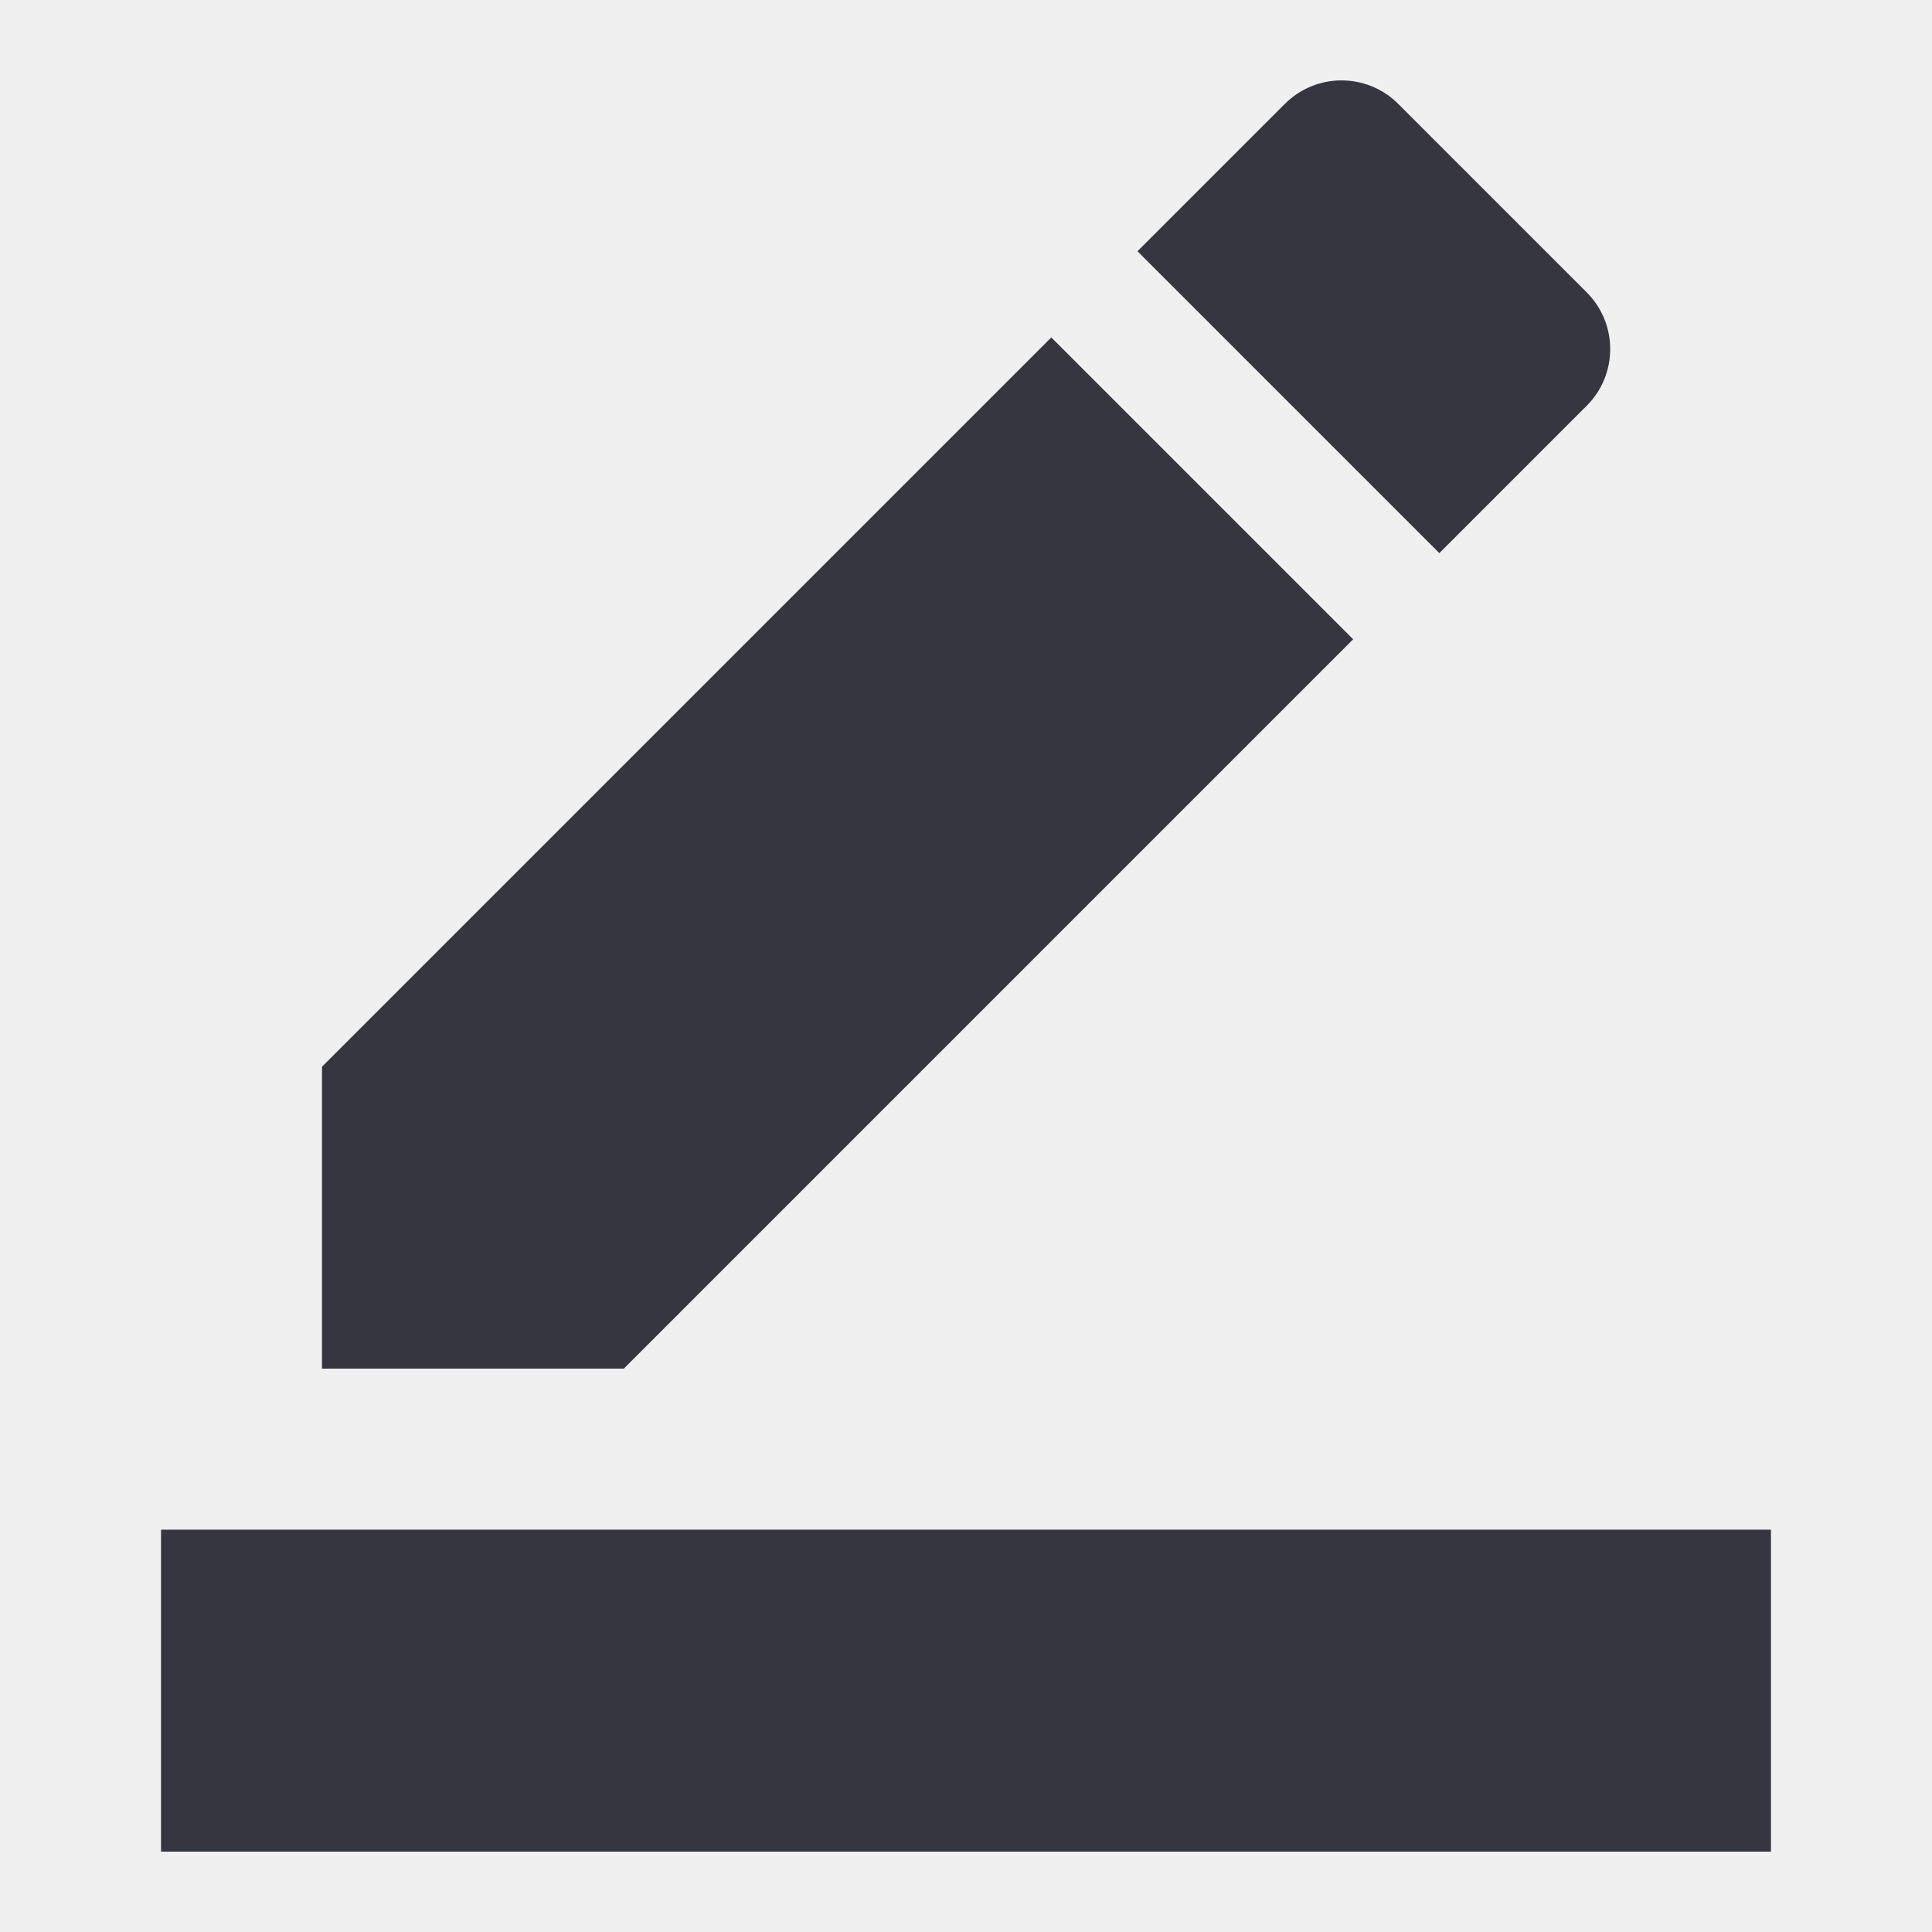
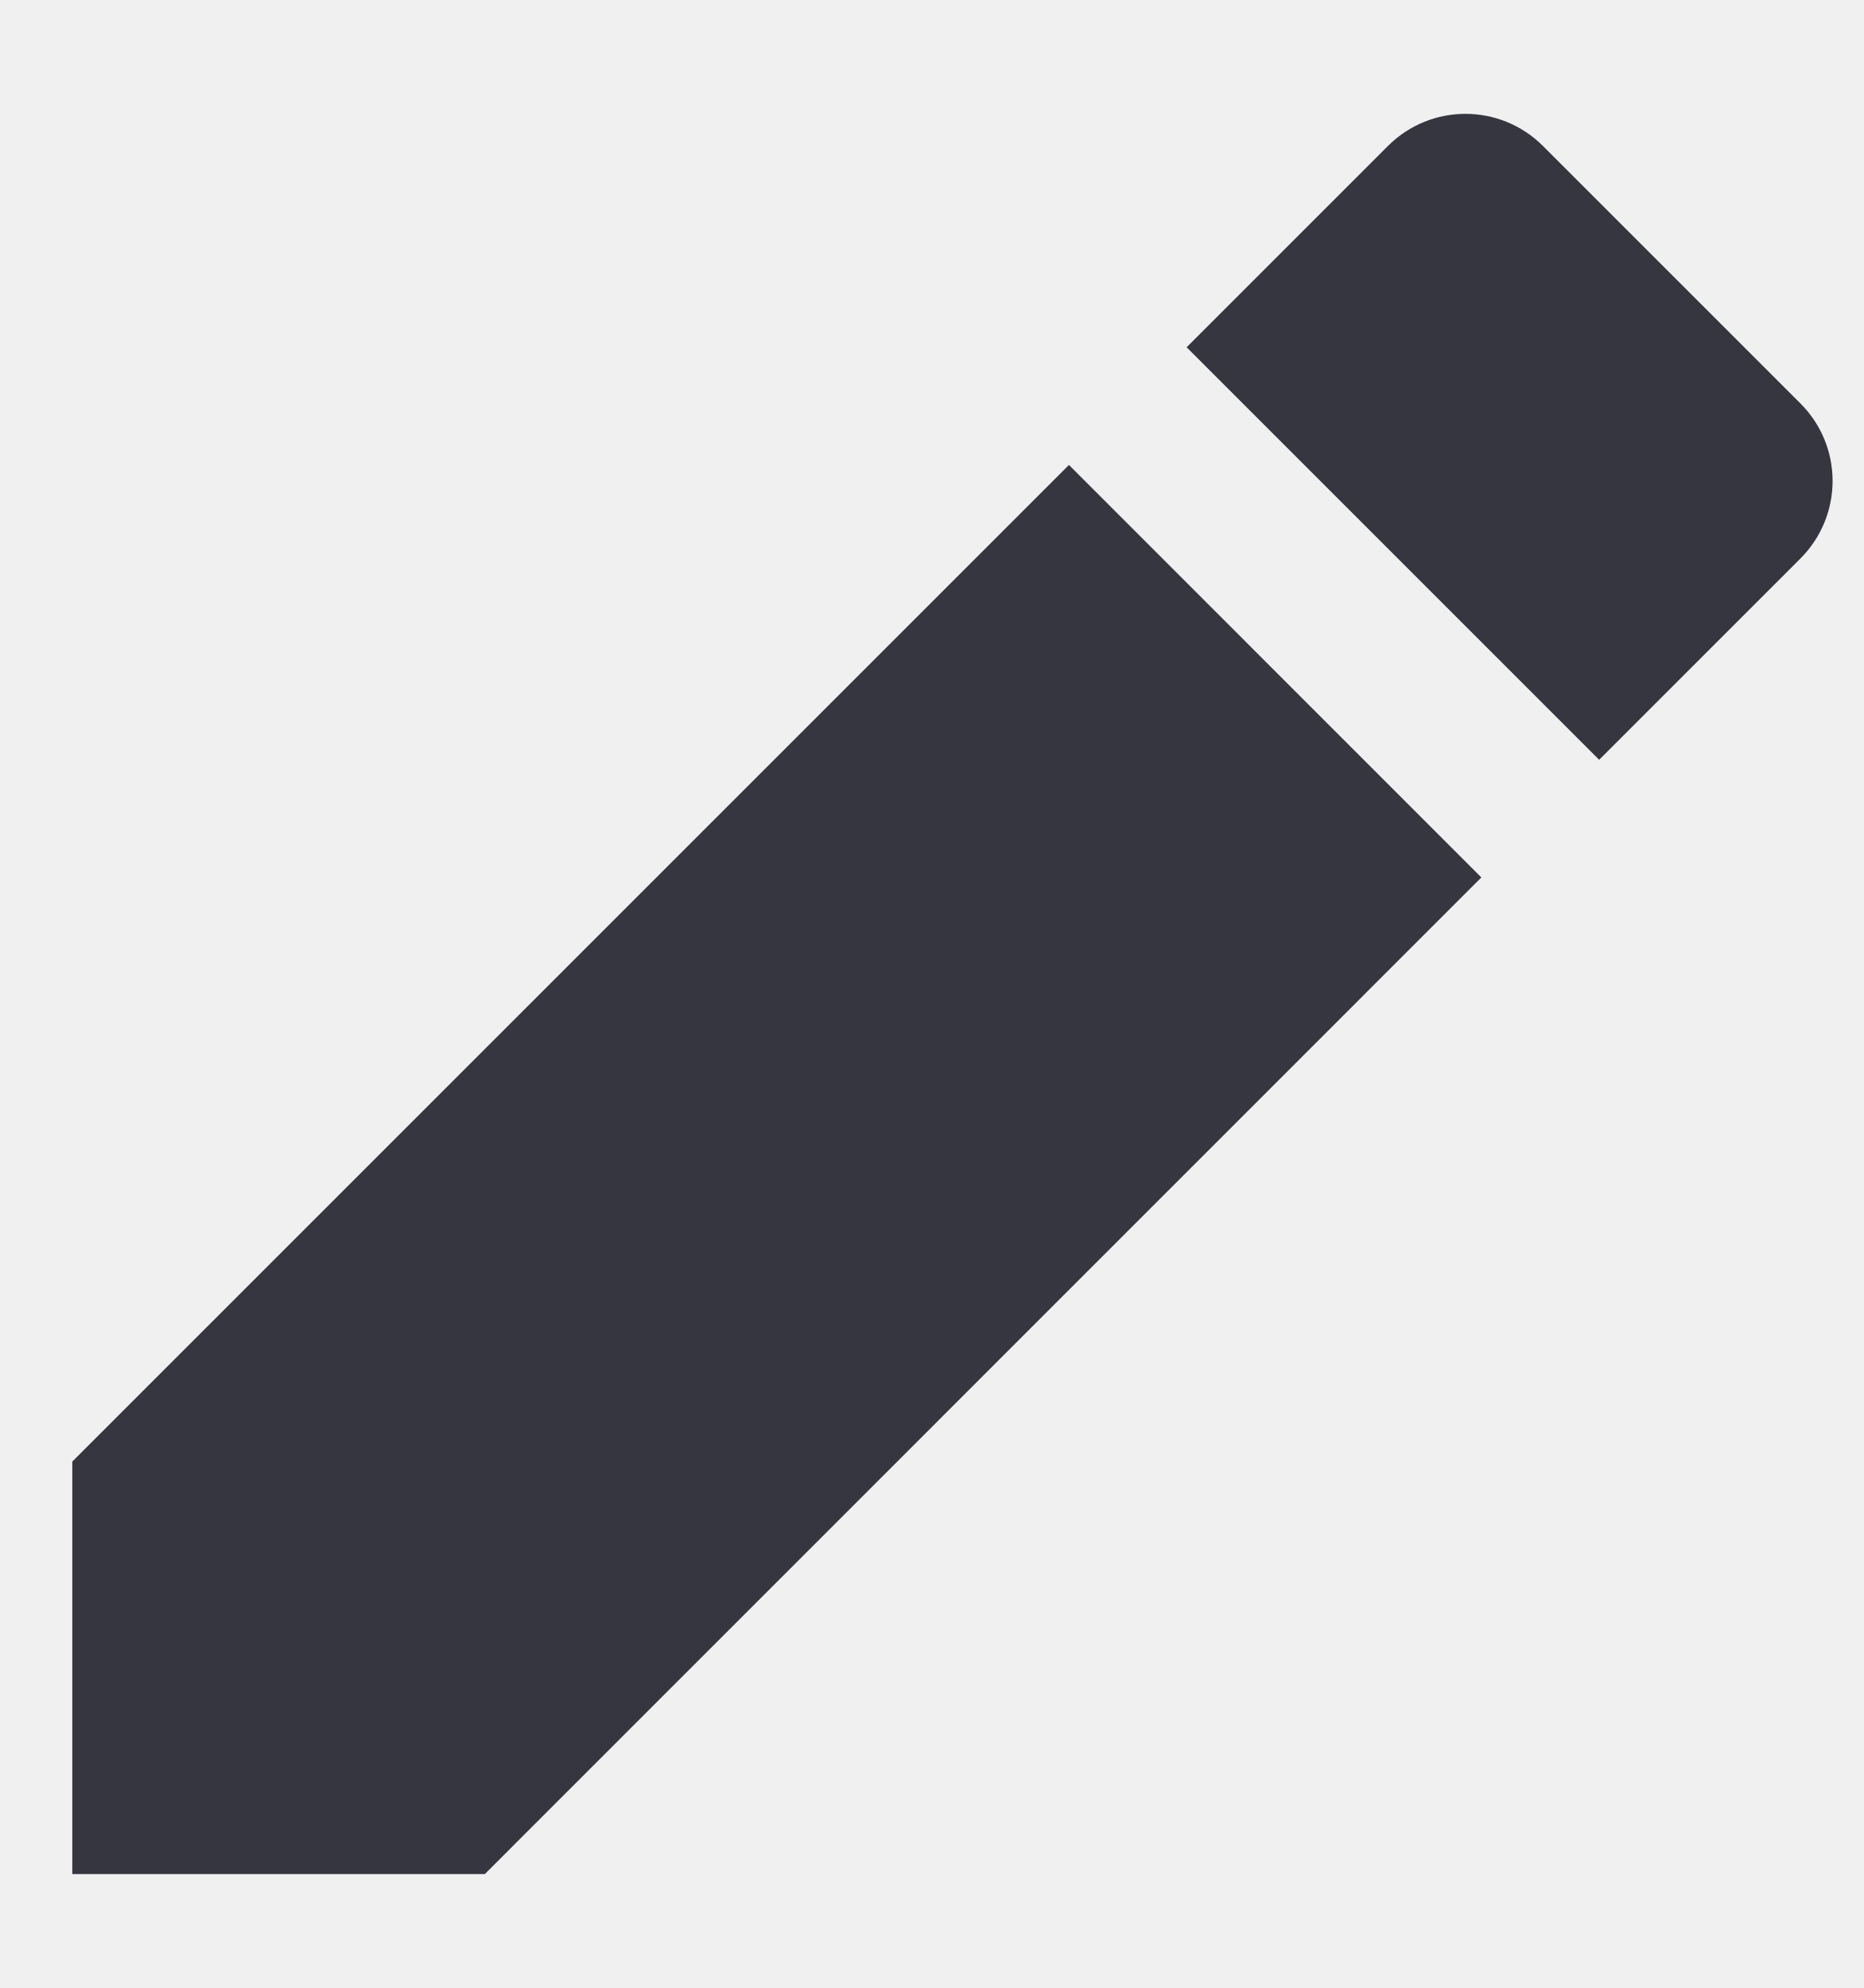
- <svg xmlns="http://www.w3.org/2000/svg" width="20" height="20" viewBox="0 0 20 20" fill="none">
-   <g clip-path="url(#clip0_206_508)">
-     <path d="M18.333 19.168H1.667V15.835H18.333V19.168ZM10.883 3.493L14.008 6.618L6.458 14.168H3.333V11.043L10.883 3.493ZM14.9 5.726L11.775 2.601L13.3 1.076C13.625 0.751 14.15 0.751 14.475 1.076L16.425 3.026C16.75 3.351 16.75 3.876 16.425 4.201L14.9 5.726Z" fill="#35363F" />
-   </g>
-   <defs>
-     <clipPath id="clip0_206_508">
-       <rect width="20" height="20" fill="white" />
-     </clipPath>
-   </defs>
+ <svg xmlns="http://www.w3.org/2000/svg" width="15" height="16" viewBox="0 0 15 16" fill="none">
+   <path d="M8.603 3.742L11.922 7.062L3.902 15.083H0.582V11.763L8.603 3.742ZM12.87 6.115L9.55 2.795L11.17 1.175C11.515 0.83 12.073 0.83 12.418 1.175L14.49 3.247C14.835 3.592 14.835 4.149 14.49 4.495L12.87 6.115Z" fill="#35363F" />
</svg>
